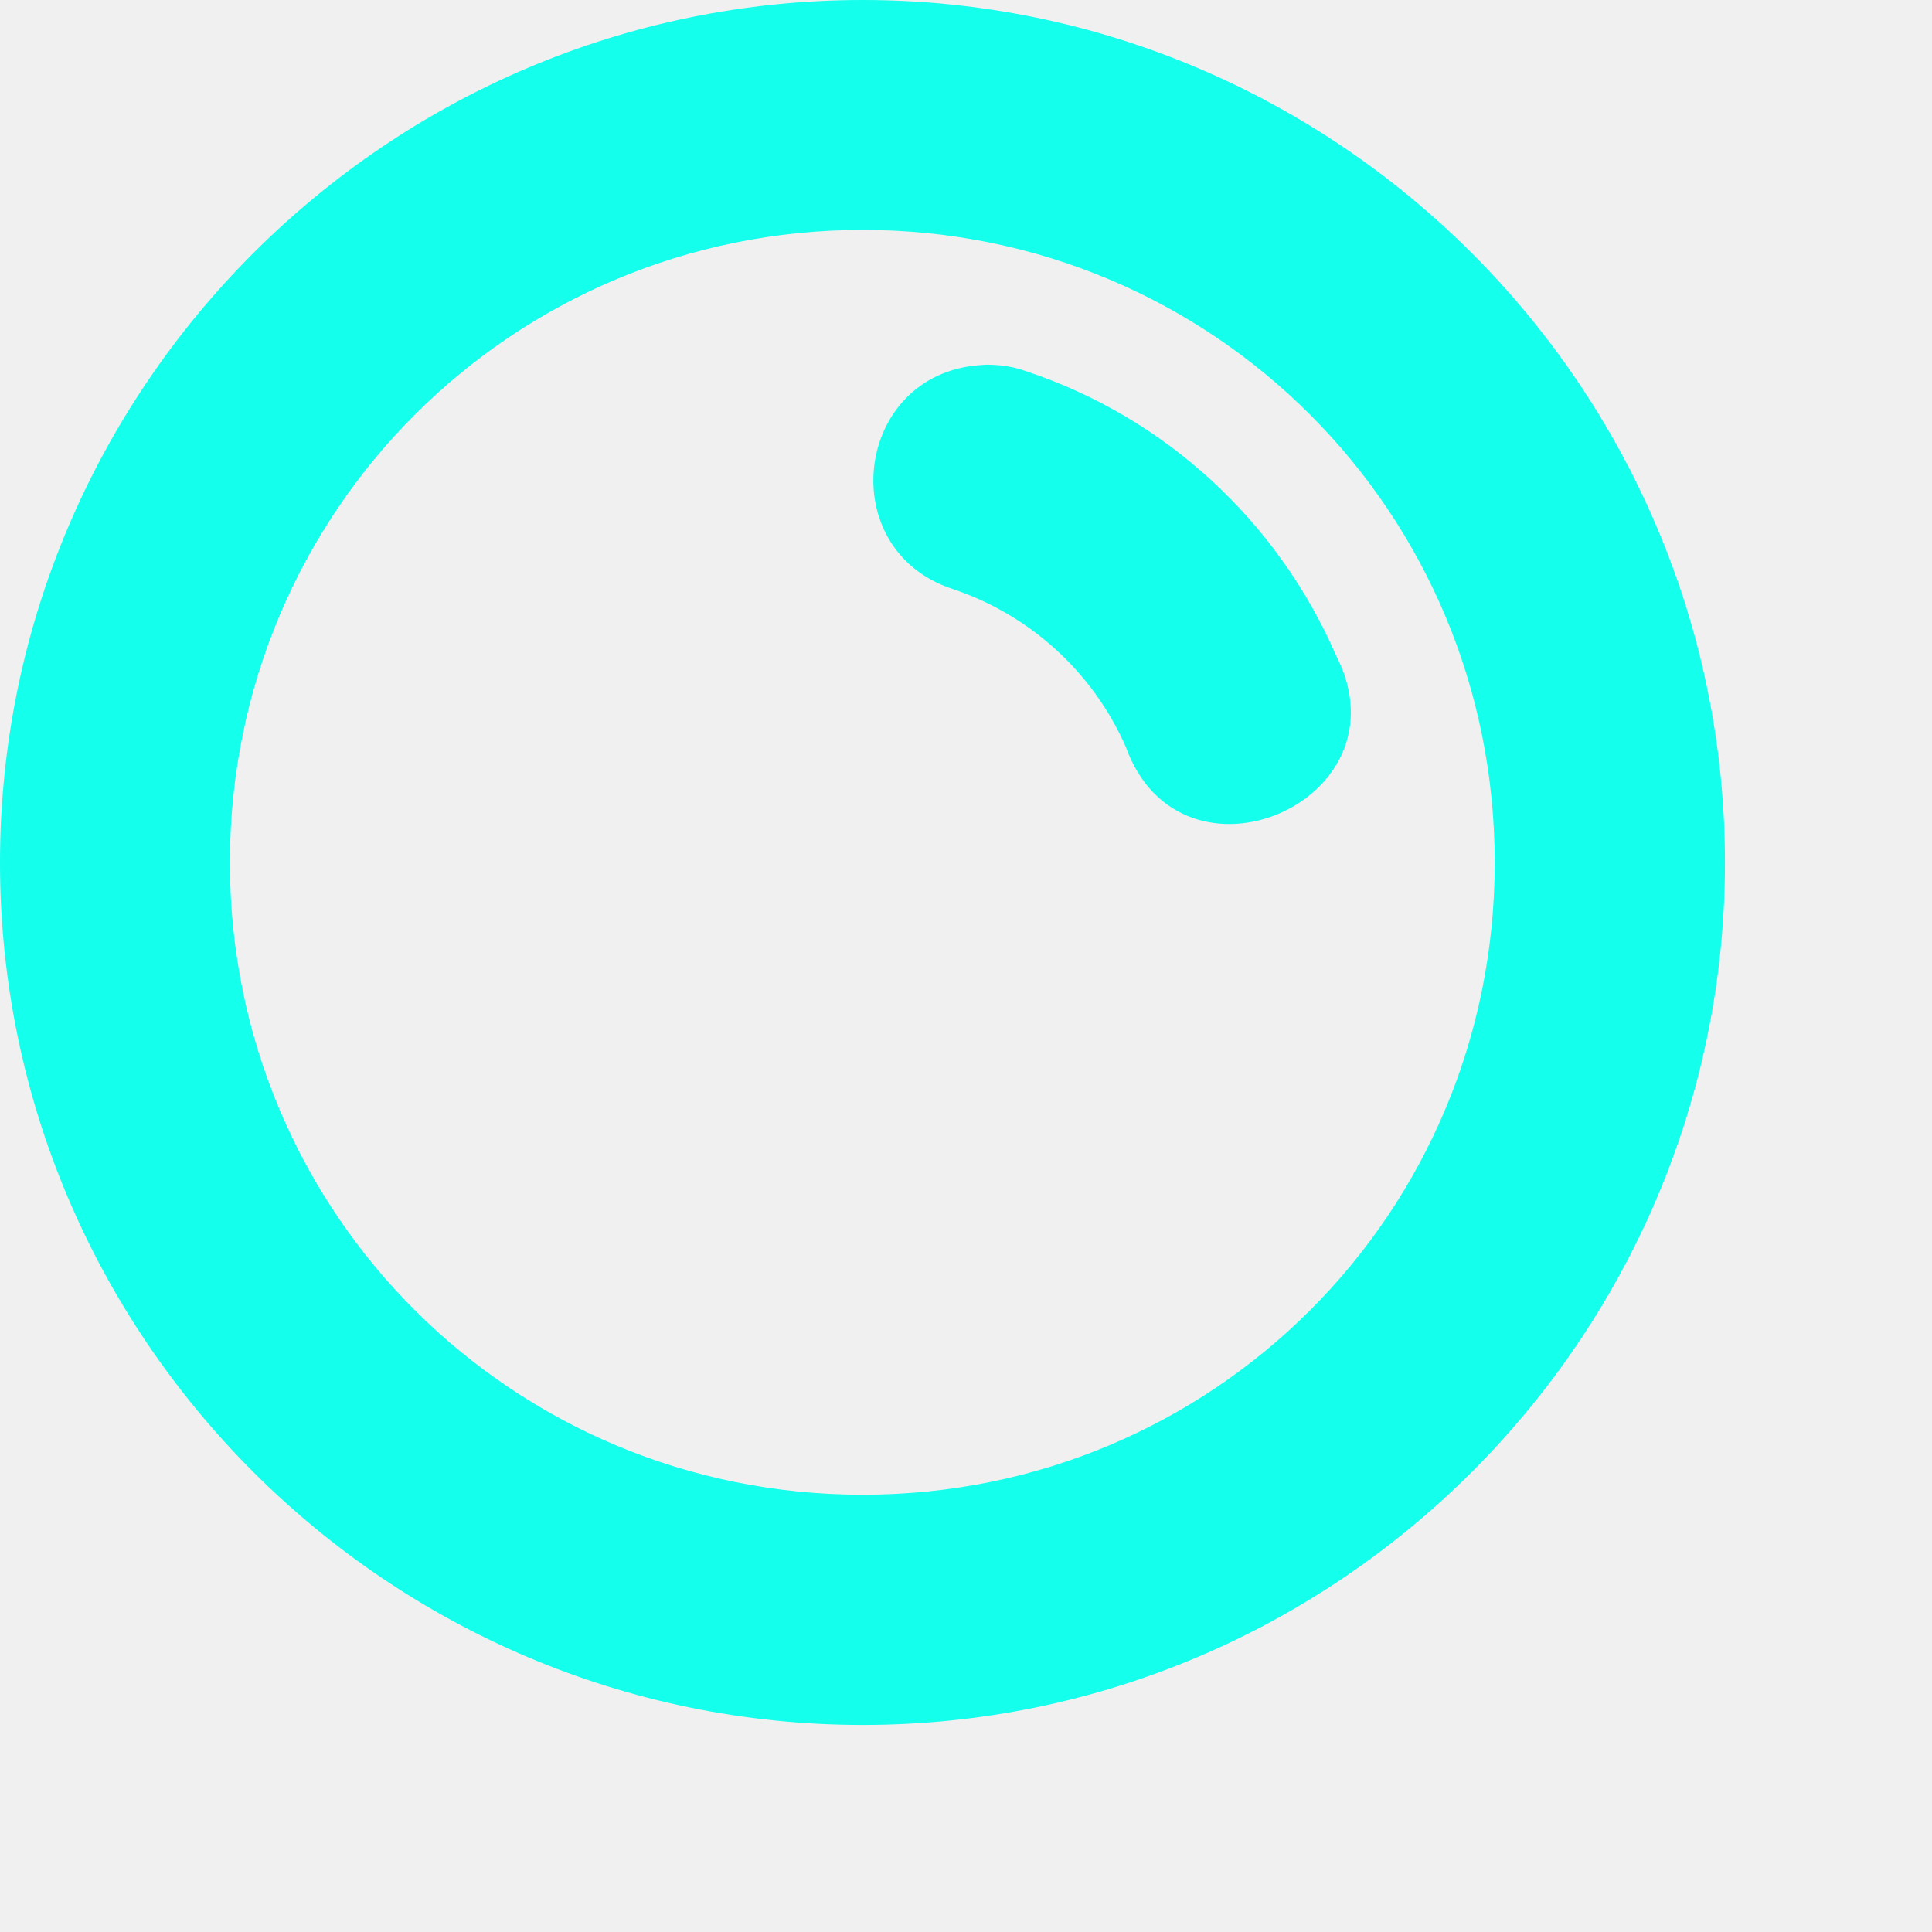
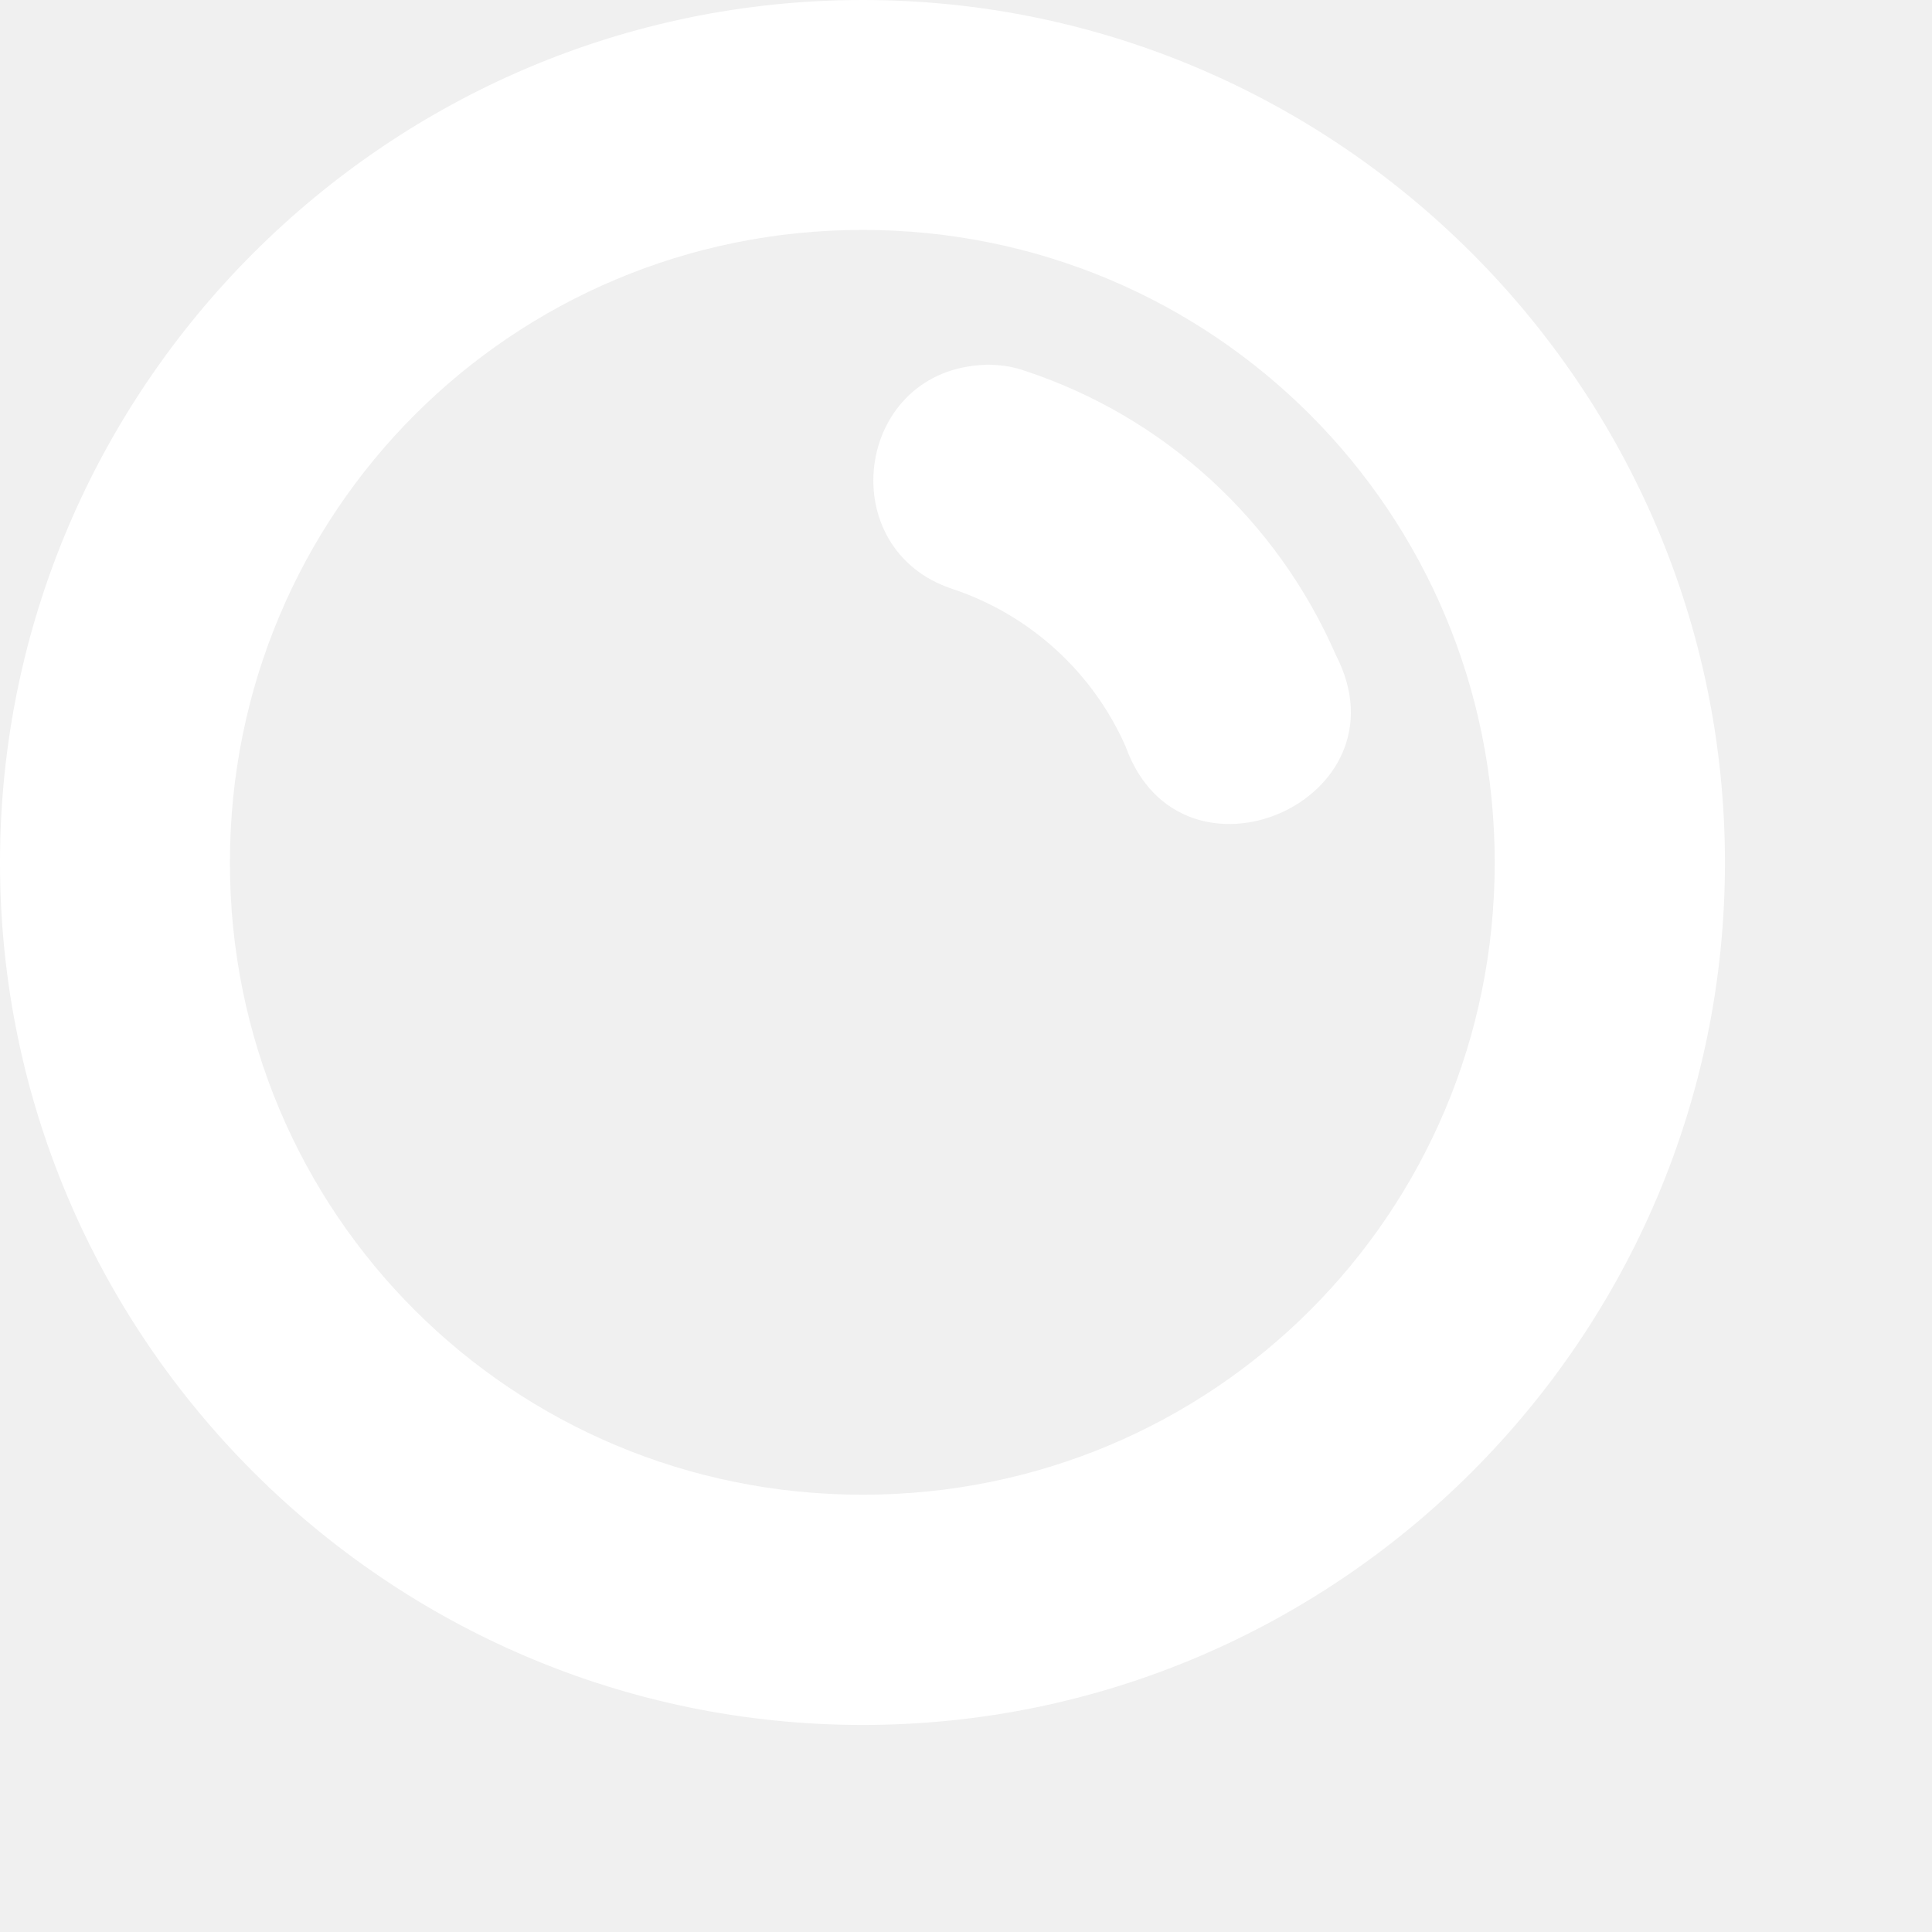
<svg xmlns="http://www.w3.org/2000/svg" width="6" height="6" viewBox="0 0 6 6" fill="none">
-   <path d="M2.679 0C1.204 -1.34992e-07 -1.34988e-07 1.204 0 2.679C0 4.154 1.204 5.357 2.679 5.357C4.154 5.357 5.357 4.154 5.357 2.679C5.357 1.204 4.154 -1.34992e-07 2.679 0ZM2.679 0.714C3.768 0.714 4.642 1.59 4.642 2.679C4.642 3.768 3.768 4.642 2.679 4.642C1.59 4.642 0.714 3.768 0.714 2.679C0.714 1.59 1.59 0.714 2.679 0.714ZM3.08 1.133C3.067 1.132 3.055 1.133 3.042 1.134C2.653 1.163 2.587 1.707 2.958 1.829C3.198 1.909 3.394 2.087 3.496 2.319C3.668 2.797 4.382 2.487 4.149 2.035C3.967 1.617 3.617 1.295 3.184 1.152C3.151 1.14 3.115 1.134 3.08 1.133Z" fill="#14FFEC" />
+   <path d="M2.679 0C1.204 -1.34992e-07 -1.34988e-07 1.204 0 2.679C0 4.154 1.204 5.357 2.679 5.357C4.154 5.357 5.357 4.154 5.357 2.679C5.357 1.204 4.154 -1.34992e-07 2.679 0ZM2.679 0.714C3.768 0.714 4.642 1.59 4.642 2.679C4.642 3.768 3.768 4.642 2.679 4.642C1.59 4.642 0.714 3.768 0.714 2.679C0.714 1.59 1.59 0.714 2.679 0.714ZM3.08 1.133C3.067 1.132 3.055 1.133 3.042 1.134C2.653 1.163 2.587 1.707 2.958 1.829C3.198 1.909 3.394 2.087 3.496 2.319C3.668 2.797 4.382 2.487 4.149 2.035C3.967 1.617 3.617 1.295 3.184 1.152C3.151 1.14 3.115 1.134 3.08 1.133Z" fill="white" />
</svg>
